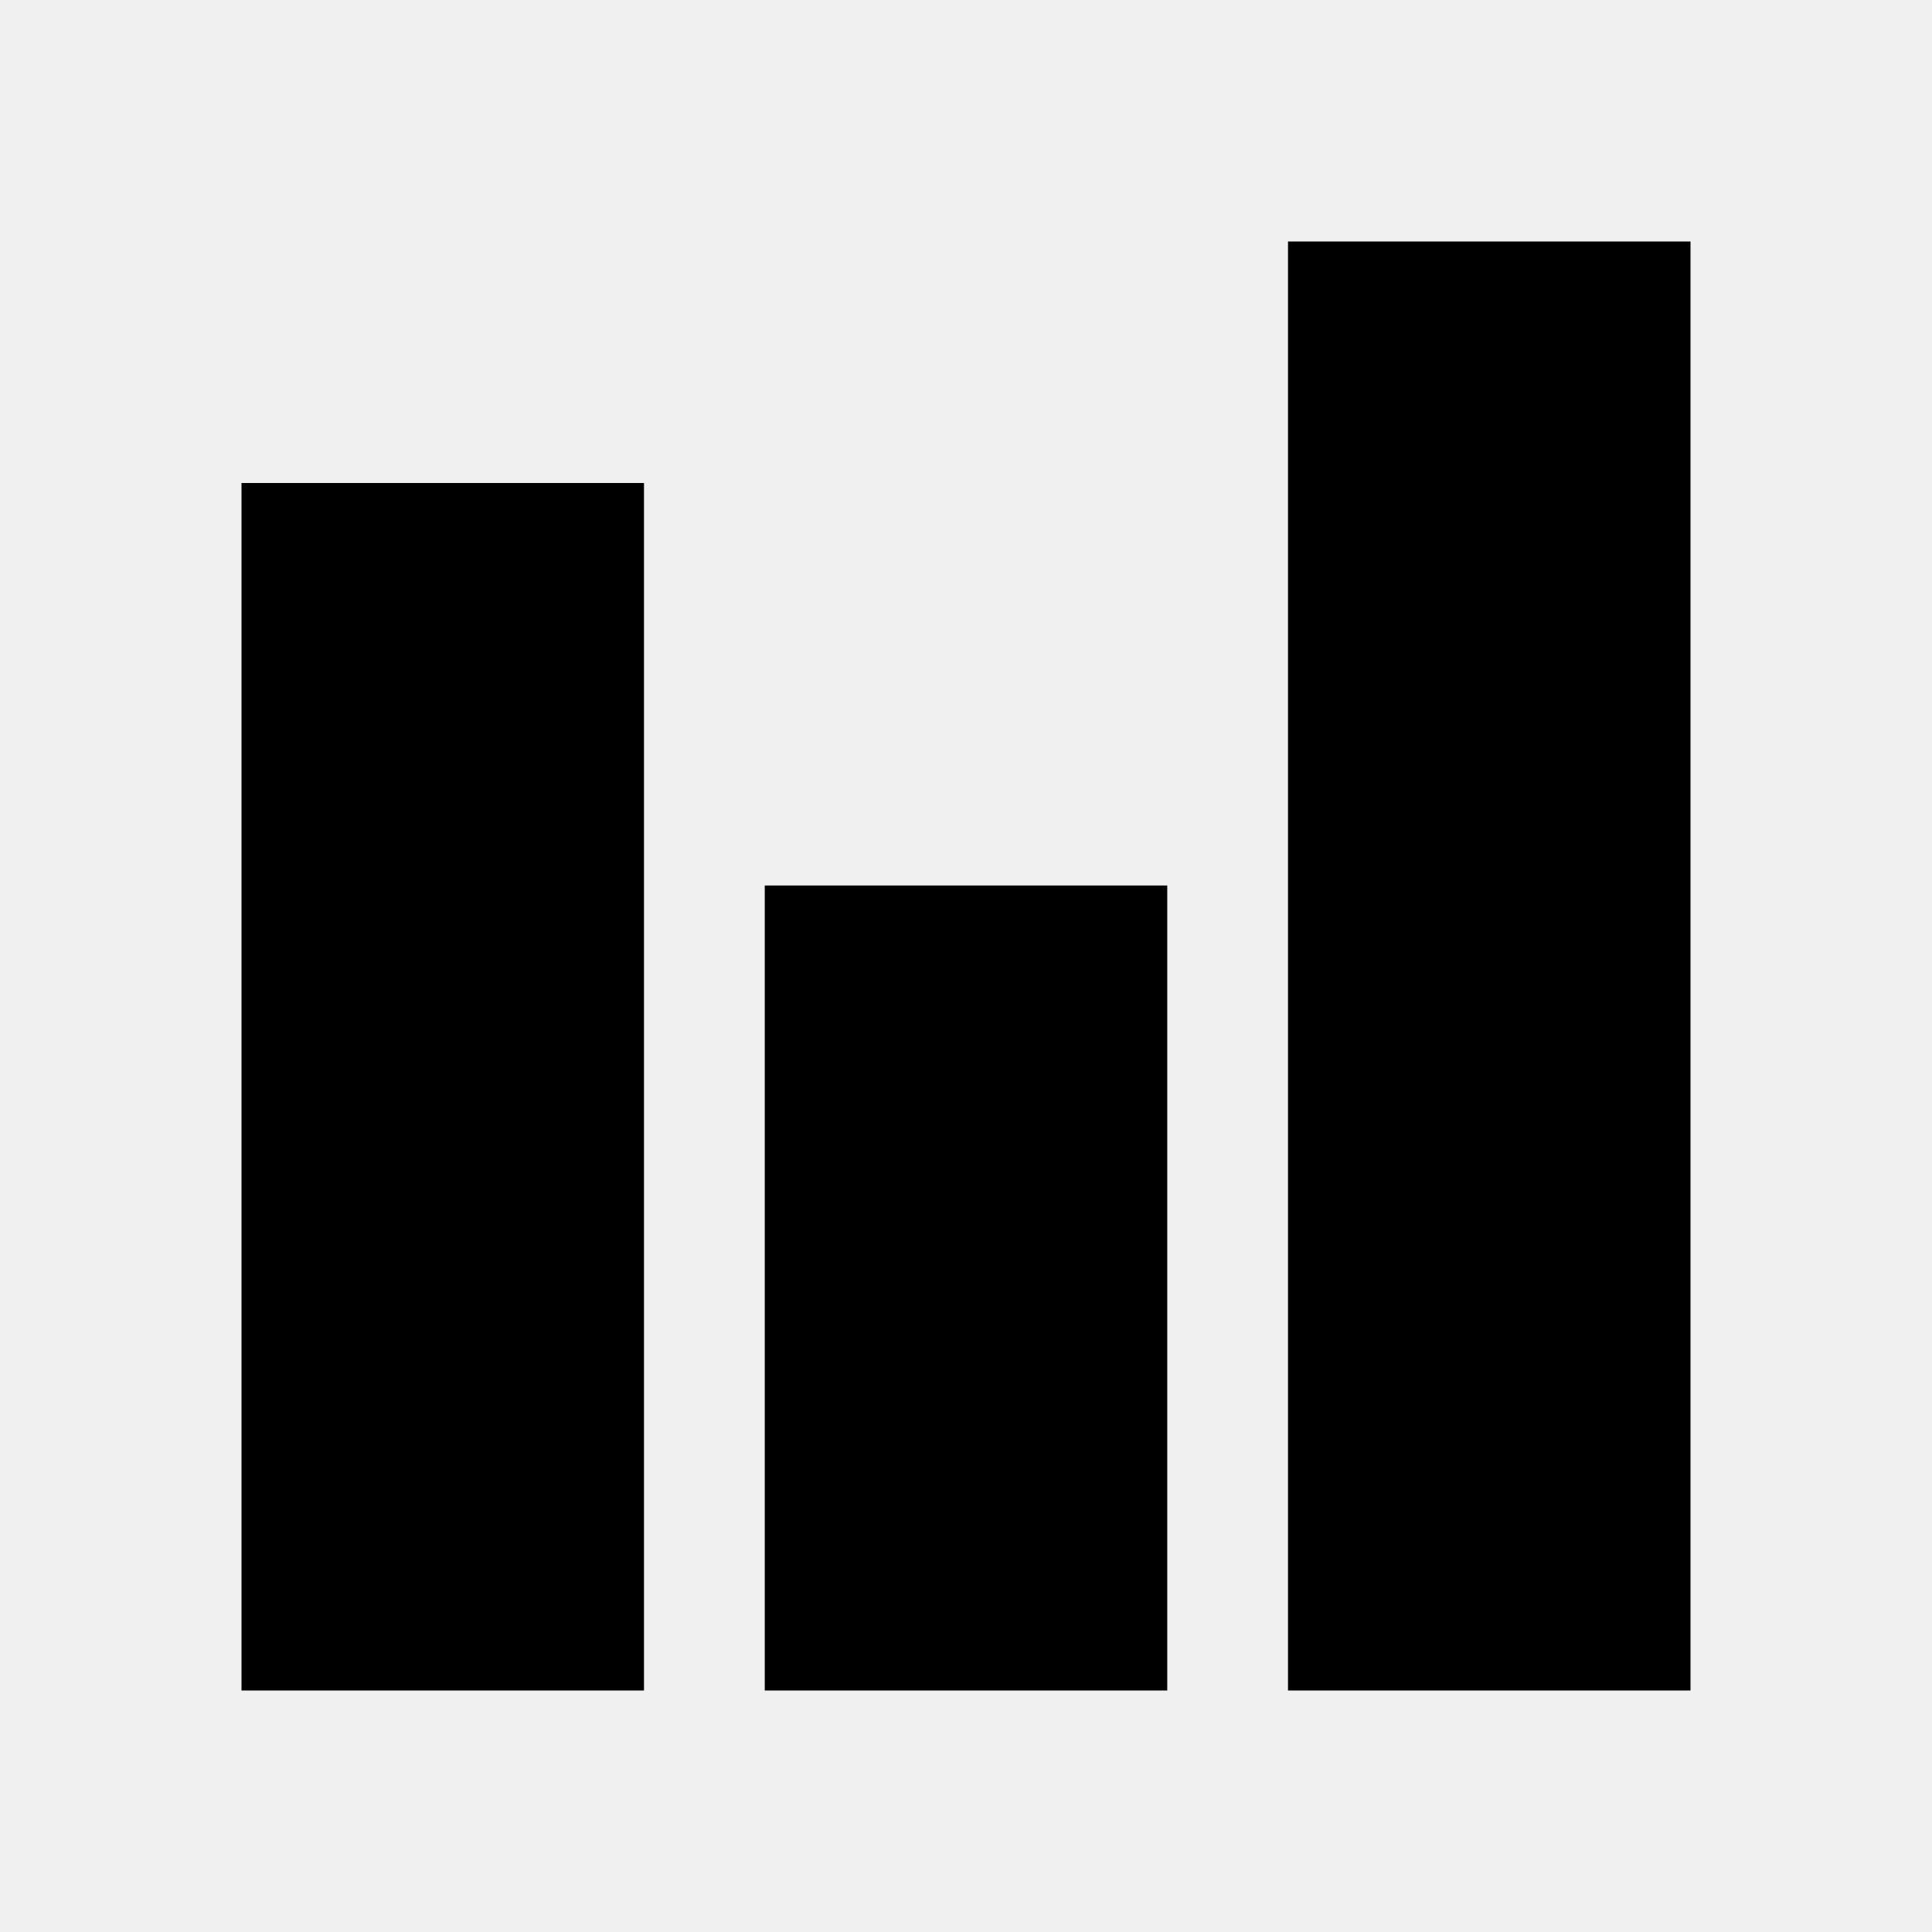
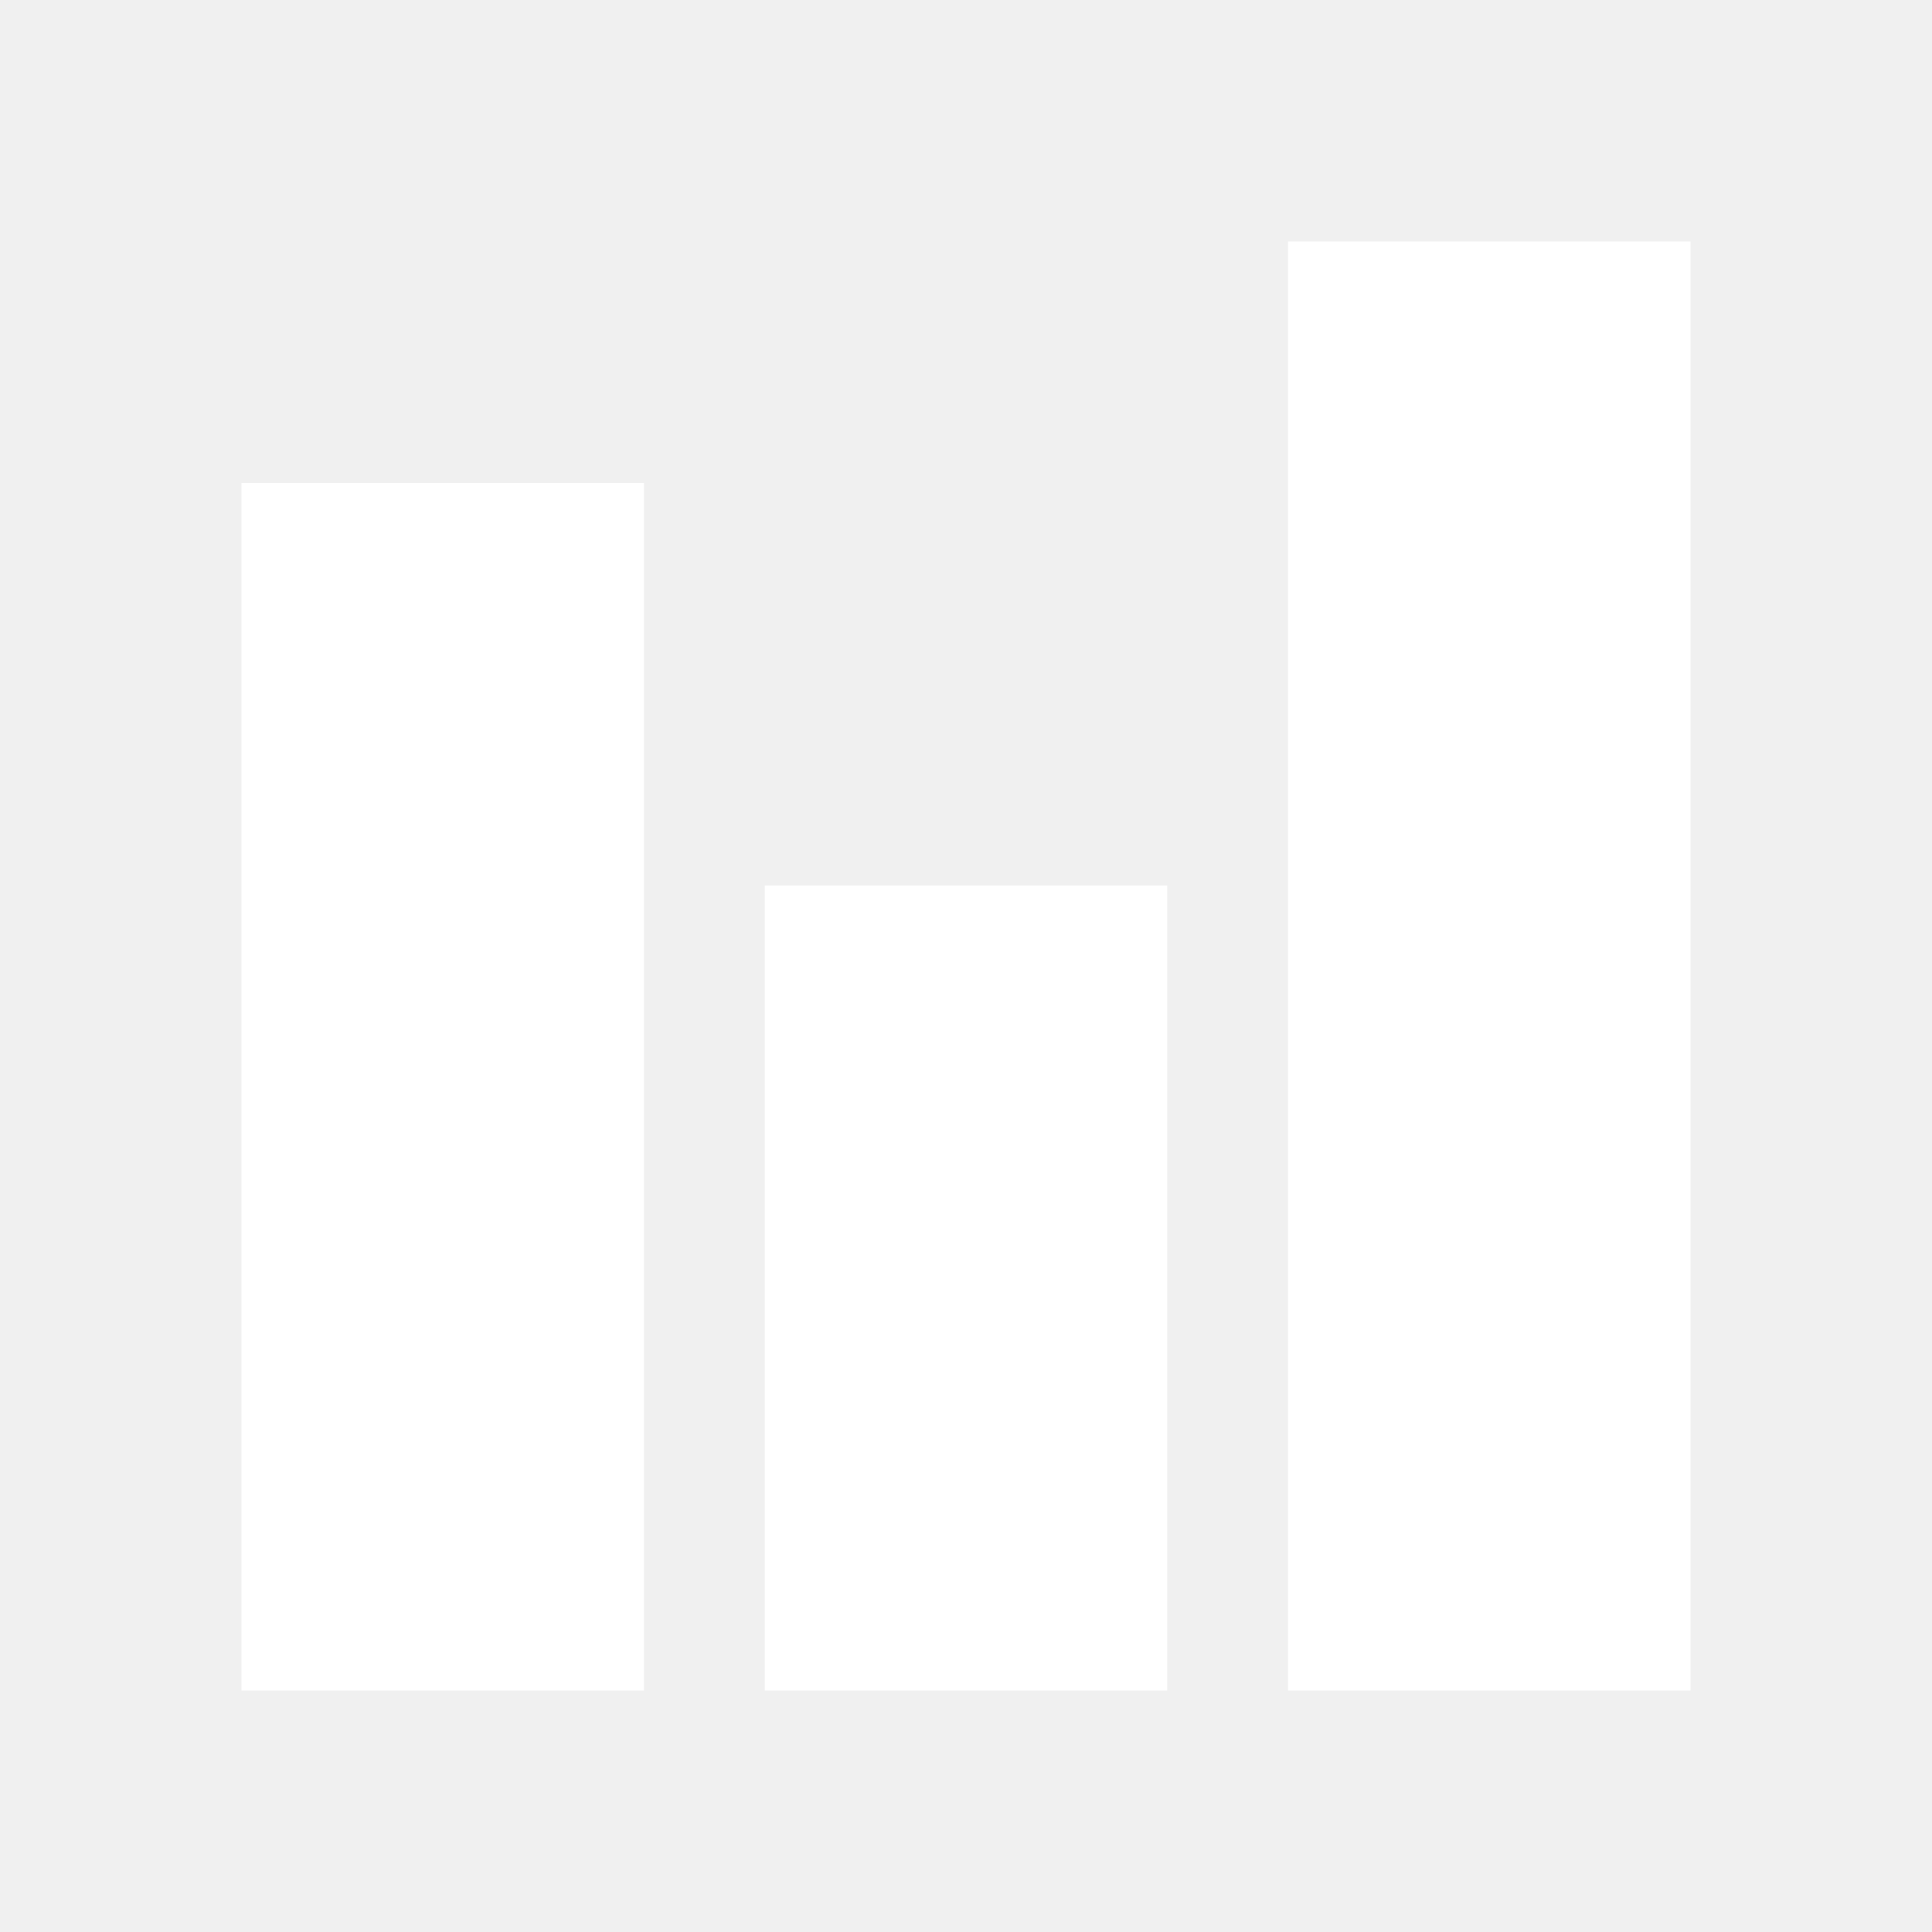
- <svg xmlns="http://www.w3.org/2000/svg" viewBox="0 0 1024 1024" fill="#000000">
+ <svg xmlns="http://www.w3.org/2000/svg" viewBox="0 0 1024 1024" fill="#ffffff">
  <path d="M405.333 469.333h213.334v426.667H405.333zM128 256h213.333v640H128zM682.667 128h213.333v768H682.667z" />
</svg>
